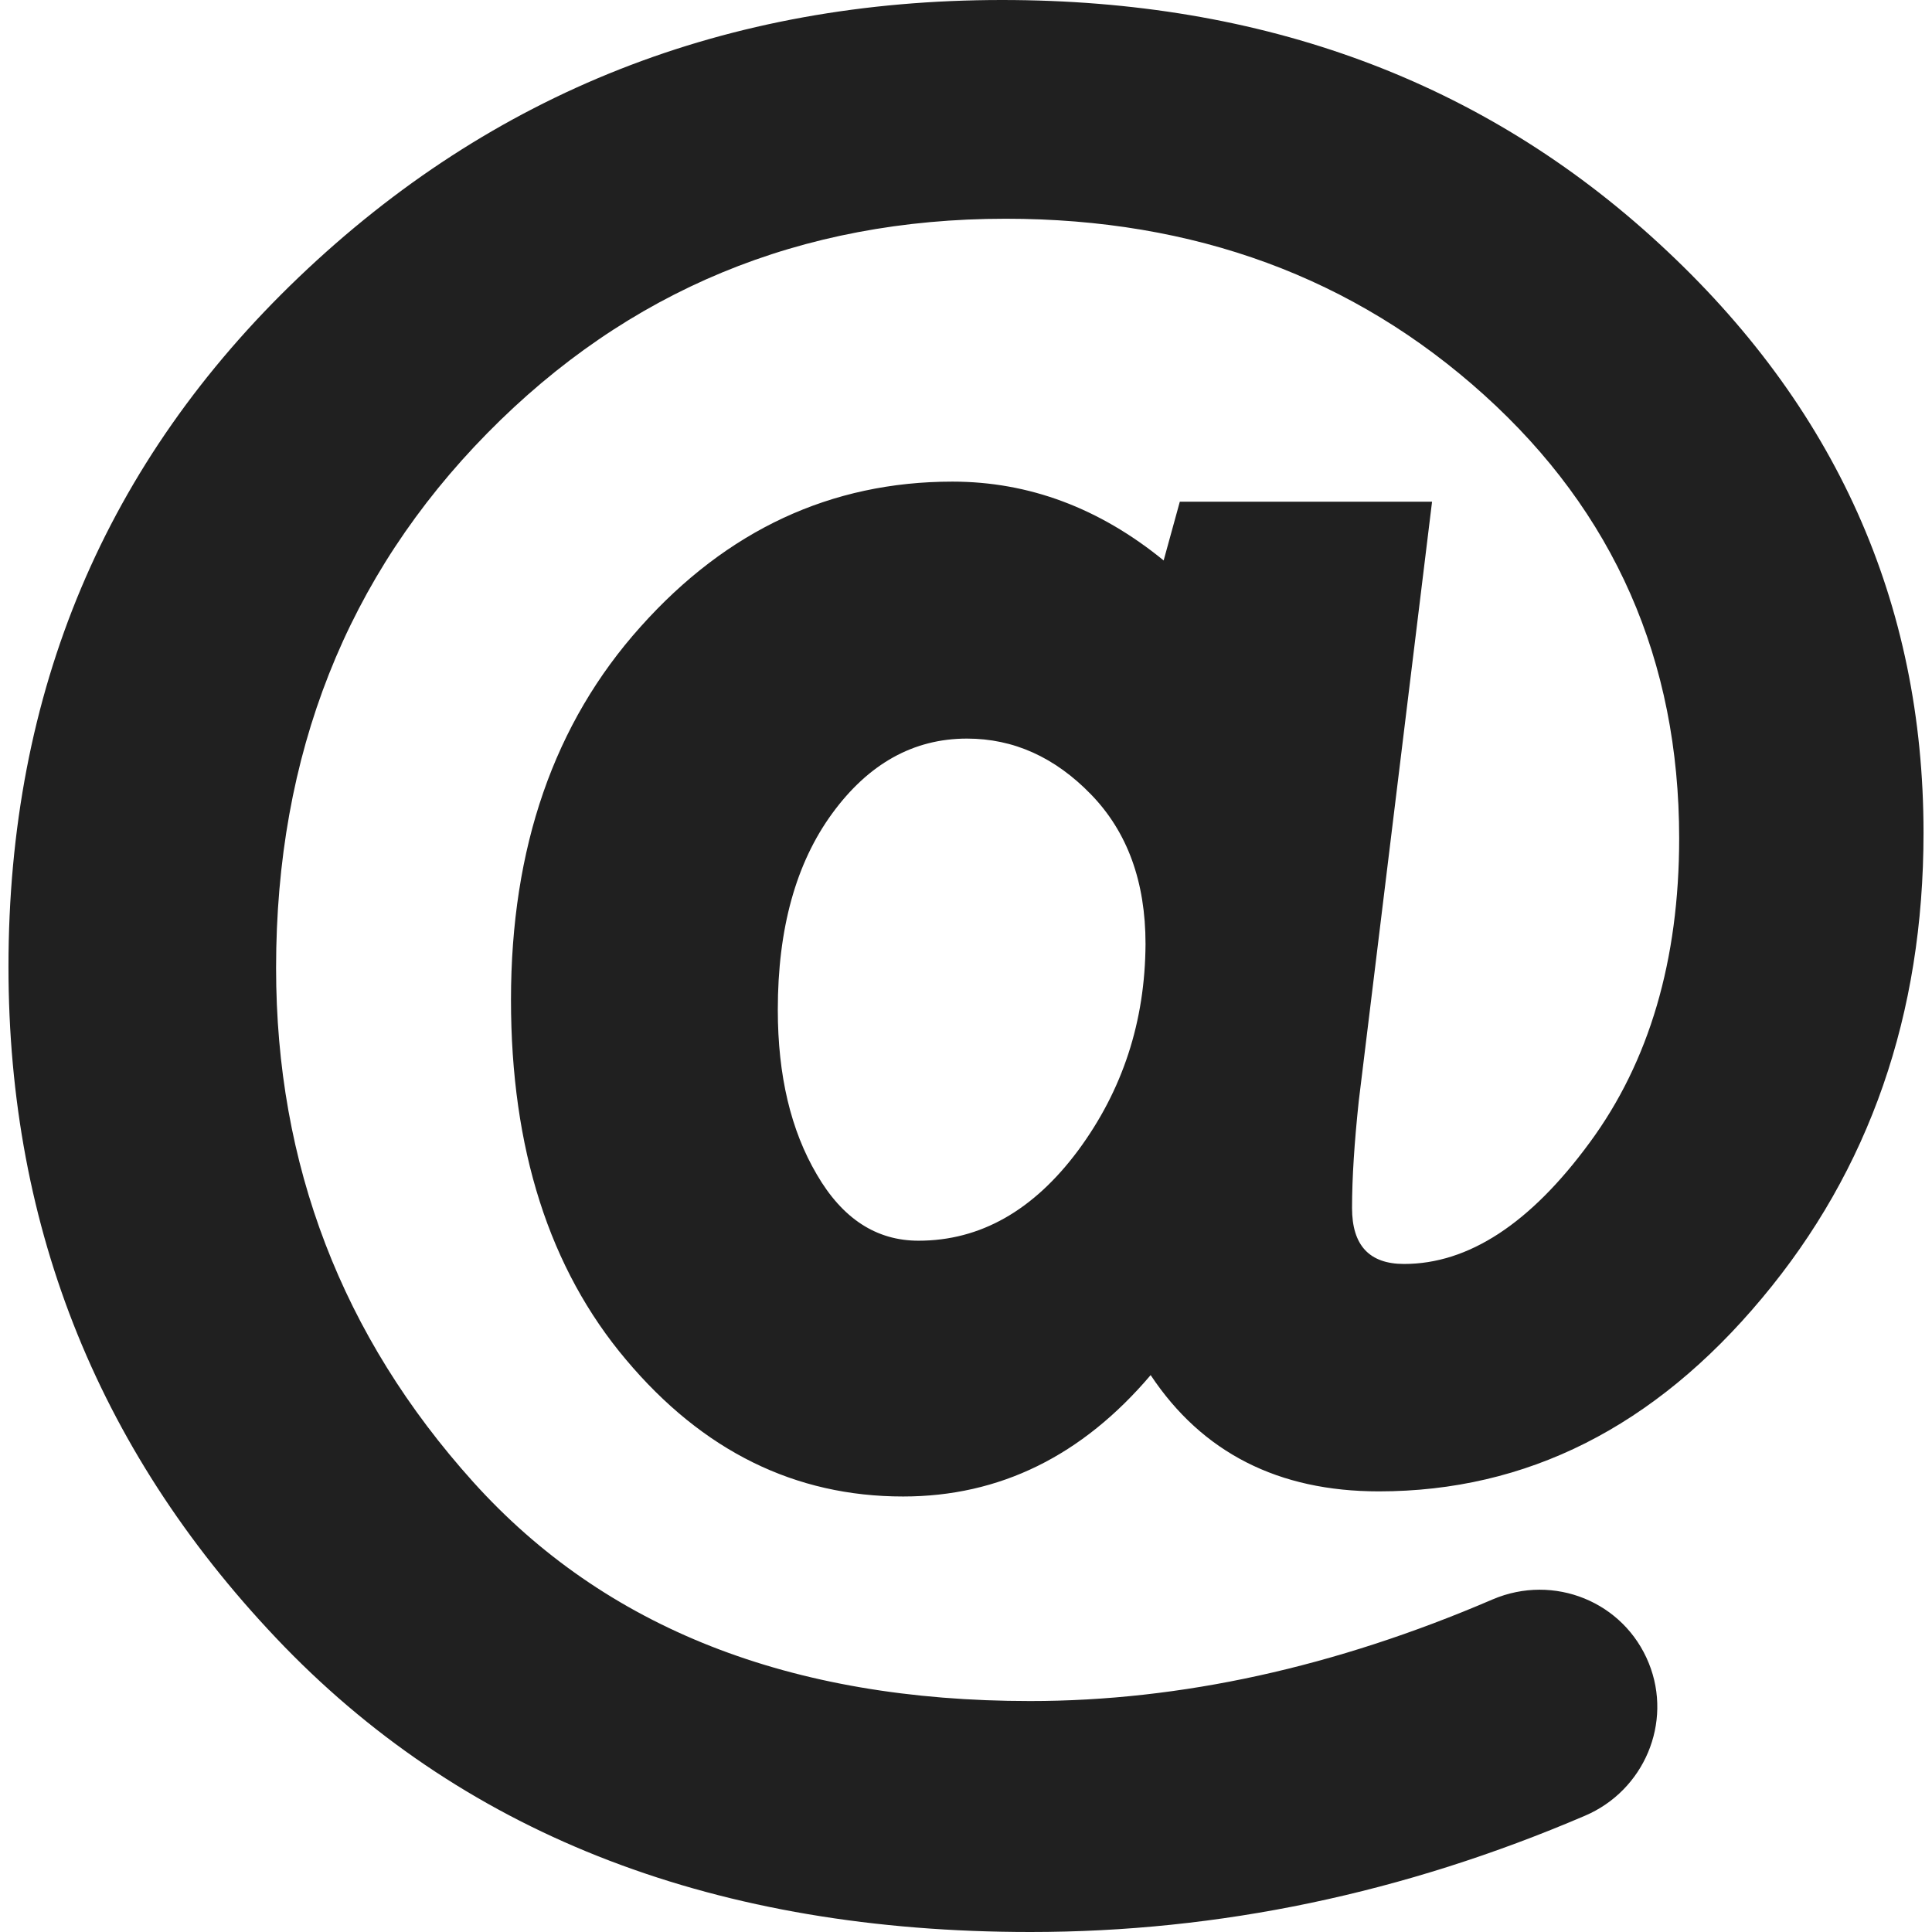
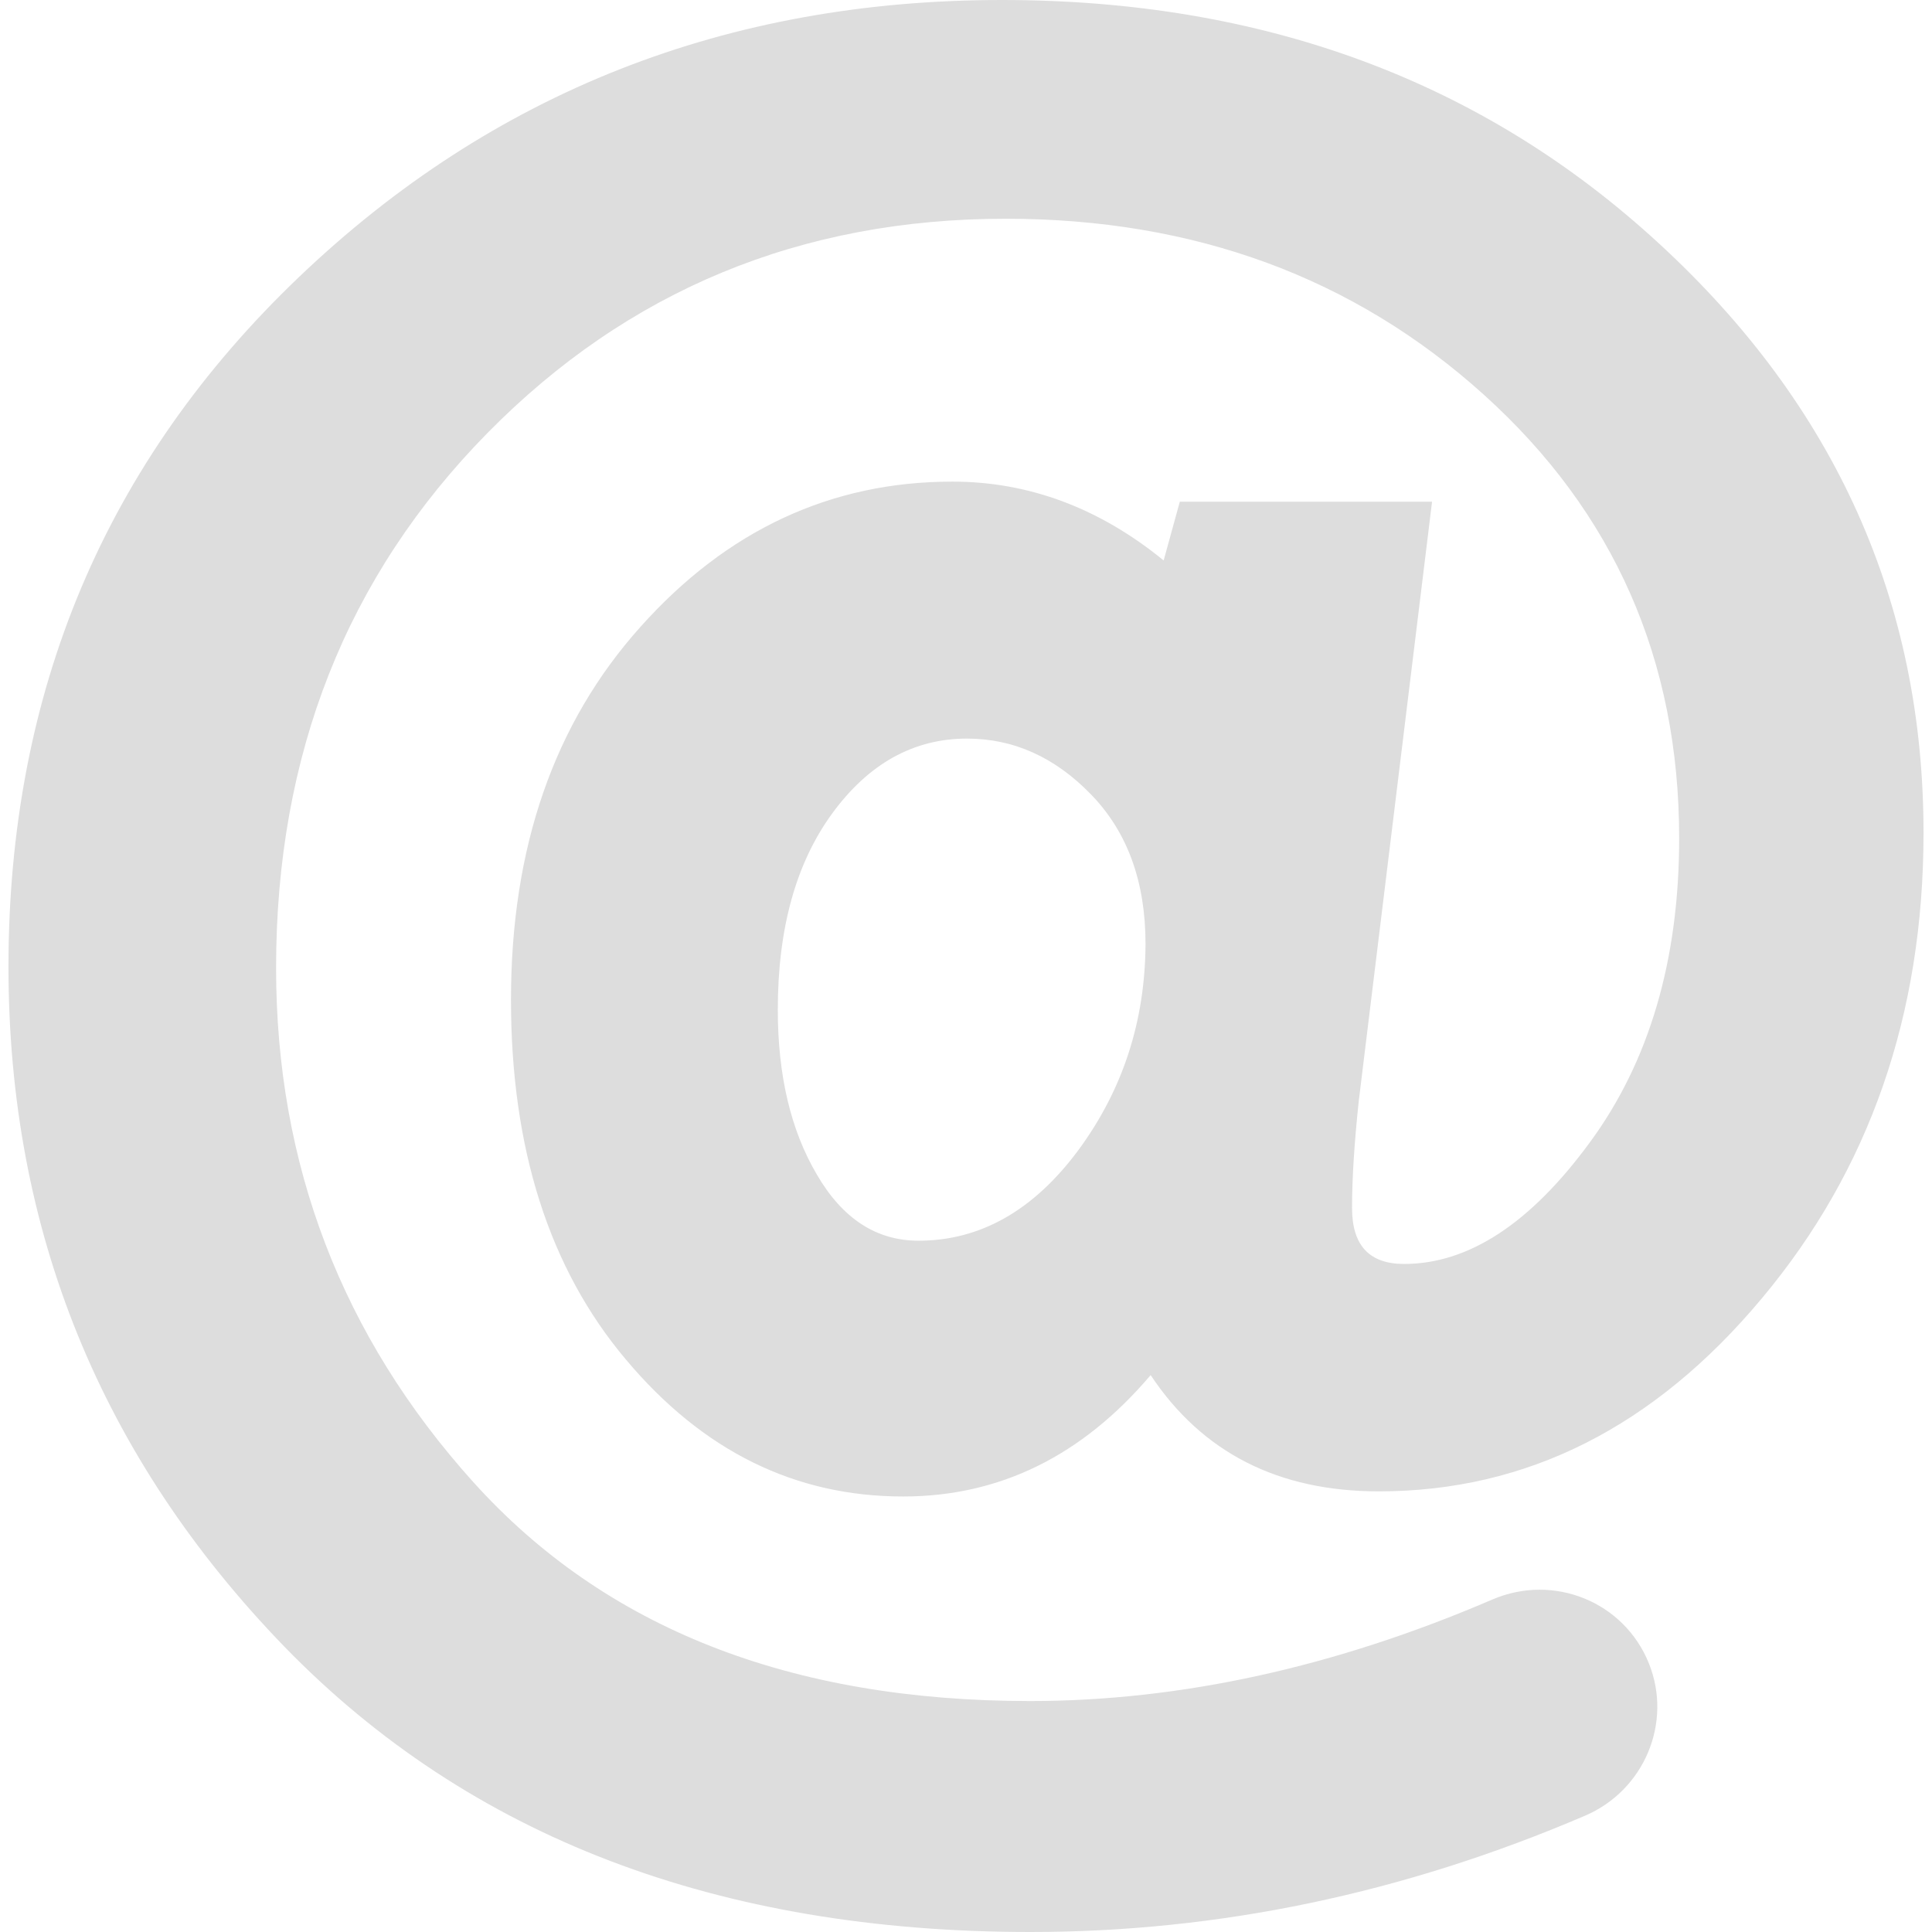
<svg xmlns="http://www.w3.org/2000/svg" version="1.1" id="Capa_1" x="0px" y="0px" viewBox="0 0 490.2 490.2" style="enable-background:new 0 0 490.2 490.2;" xml:space="preserve" width="512px" height="512px">
  <g>
-     <path d="M420.95,61.8C376.25,20.6,320.65,0,254.25,0c-69.8,0-129.3,23.4-178.4,70.3s-73.7,105.2-73.7,175   c0,66.9,23.4,124.4,70.1,172.6c46.9,48.2,109.9,72.3,189.2,72.3c47.8,0,94.7-9.8,140.7-29.5c15-6.4,22.3-23.6,16.2-38.7l0,0   c-6.3-15.6-24.1-22.8-39.6-16.2c-40,17.2-79.2,25.8-117.4,25.8c-60.8,0-107.9-18.5-141.3-55.6c-33.3-37-50-80.5-50-130.4   c0-54.2,17.9-99.4,53.6-135.7c35.6-36.2,79.5-54.4,131.5-54.4c47.9,0,88.4,14.9,121.4,44.7s49.5,67.3,49.5,112.5   c0,30.9-7.6,56.7-22.7,77.2c-15.1,20.6-30.8,30.8-47.1,30.8c-8.8,0-13.2-4.7-13.2-14.2c0-7.7,0.6-16.7,1.7-27.1l18.6-152.1h-64   l-4.1,14.9c-16.3-13.3-34.2-20-53.6-20c-30.8,0-57.2,12.3-79.1,36.8c-22,24.5-32.9,56.1-32.9,94.7c0,37.7,9.7,68.2,29.2,91.3   c19.5,23.2,42.9,34.7,70.3,34.7c24.5,0,45.4-10.3,62.8-30.8c13.1,19.7,32.4,29.5,57.9,29.5c37.5,0,69.9-16.3,97.2-49   c27.3-32.6,41-72,41-118.1C488.05,152.9,465.75,103,420.95,61.8z M273.55,291.9c-11.3,15.2-24.8,22.9-40.5,22.9   c-10.7,0-19.3-5.6-25.8-16.8c-6.6-11.2-9.9-25.1-9.9-41.8c0-20.6,4.6-37.2,13.8-49.8s20.6-19,34.2-19c11.8,0,22.3,4.7,31.5,14.2   s13.8,22.1,13.8,37.9C290.55,259.2,284.85,276.6,273.55,291.9z" fill="#202020" />
+     <path d="M420.95,61.8C376.25,20.6,320.65,0,254.25,0c-69.8,0-129.3,23.4-178.4,70.3s-73.7,105.2-73.7,175   c0,66.9,23.4,124.4,70.1,172.6c46.9,48.2,109.9,72.3,189.2,72.3c47.8,0,94.7-9.8,140.7-29.5c15-6.4,22.3-23.6,16.2-38.7l0,0   c-6.3-15.6-24.1-22.8-39.6-16.2c-40,17.2-79.2,25.8-117.4,25.8c-60.8,0-107.9-18.5-141.3-55.6c-33.3-37-50-80.5-50-130.4   c0-54.2,17.9-99.4,53.6-135.7c35.6-36.2,79.5-54.4,131.5-54.4c47.9,0,88.4,14.9,121.4,44.7s49.5,67.3,49.5,112.5   c0,30.9-7.6,56.7-22.7,77.2c-15.1,20.6-30.8,30.8-47.1,30.8c-8.8,0-13.2-4.7-13.2-14.2c0-7.7,0.6-16.7,1.7-27.1l18.6-152.1h-64   l-4.1,14.9c-16.3-13.3-34.2-20-53.6-20c-30.8,0-57.2,12.3-79.1,36.8c-22,24.5-32.9,56.1-32.9,94.7c0,37.7,9.7,68.2,29.2,91.3   c19.5,23.2,42.9,34.7,70.3,34.7c24.5,0,45.4-10.3,62.8-30.8c13.1,19.7,32.4,29.5,57.9,29.5c37.5,0,69.9-16.3,97.2-49   c27.3-32.6,41-72,41-118.1C488.05,152.9,465.75,103,420.95,61.8z M273.55,291.9c-11.3,15.2-24.8,22.9-40.5,22.9   c-10.7,0-19.3-5.6-25.8-16.8c-6.6-11.2-9.9-25.1-9.9-41.8c0-20.6,4.6-37.2,13.8-49.8s20.6-19,34.2-19c11.8,0,22.3,4.7,31.5,14.2   s13.8,22.1,13.8,37.9C290.55,259.2,284.85,276.6,273.55,291.9z" fill="#DDD" />
  </g>
  <g>
</g>
  <g>
</g>
  <g>
</g>
  <g>
</g>
  <g>
</g>
  <g>
</g>
  <g>
</g>
  <g>
</g>
  <g>
</g>
  <g>
</g>
  <g>
</g>
  <g>
</g>
  <g>
</g>
  <g>
</g>
  <g>
</g>
</svg>
